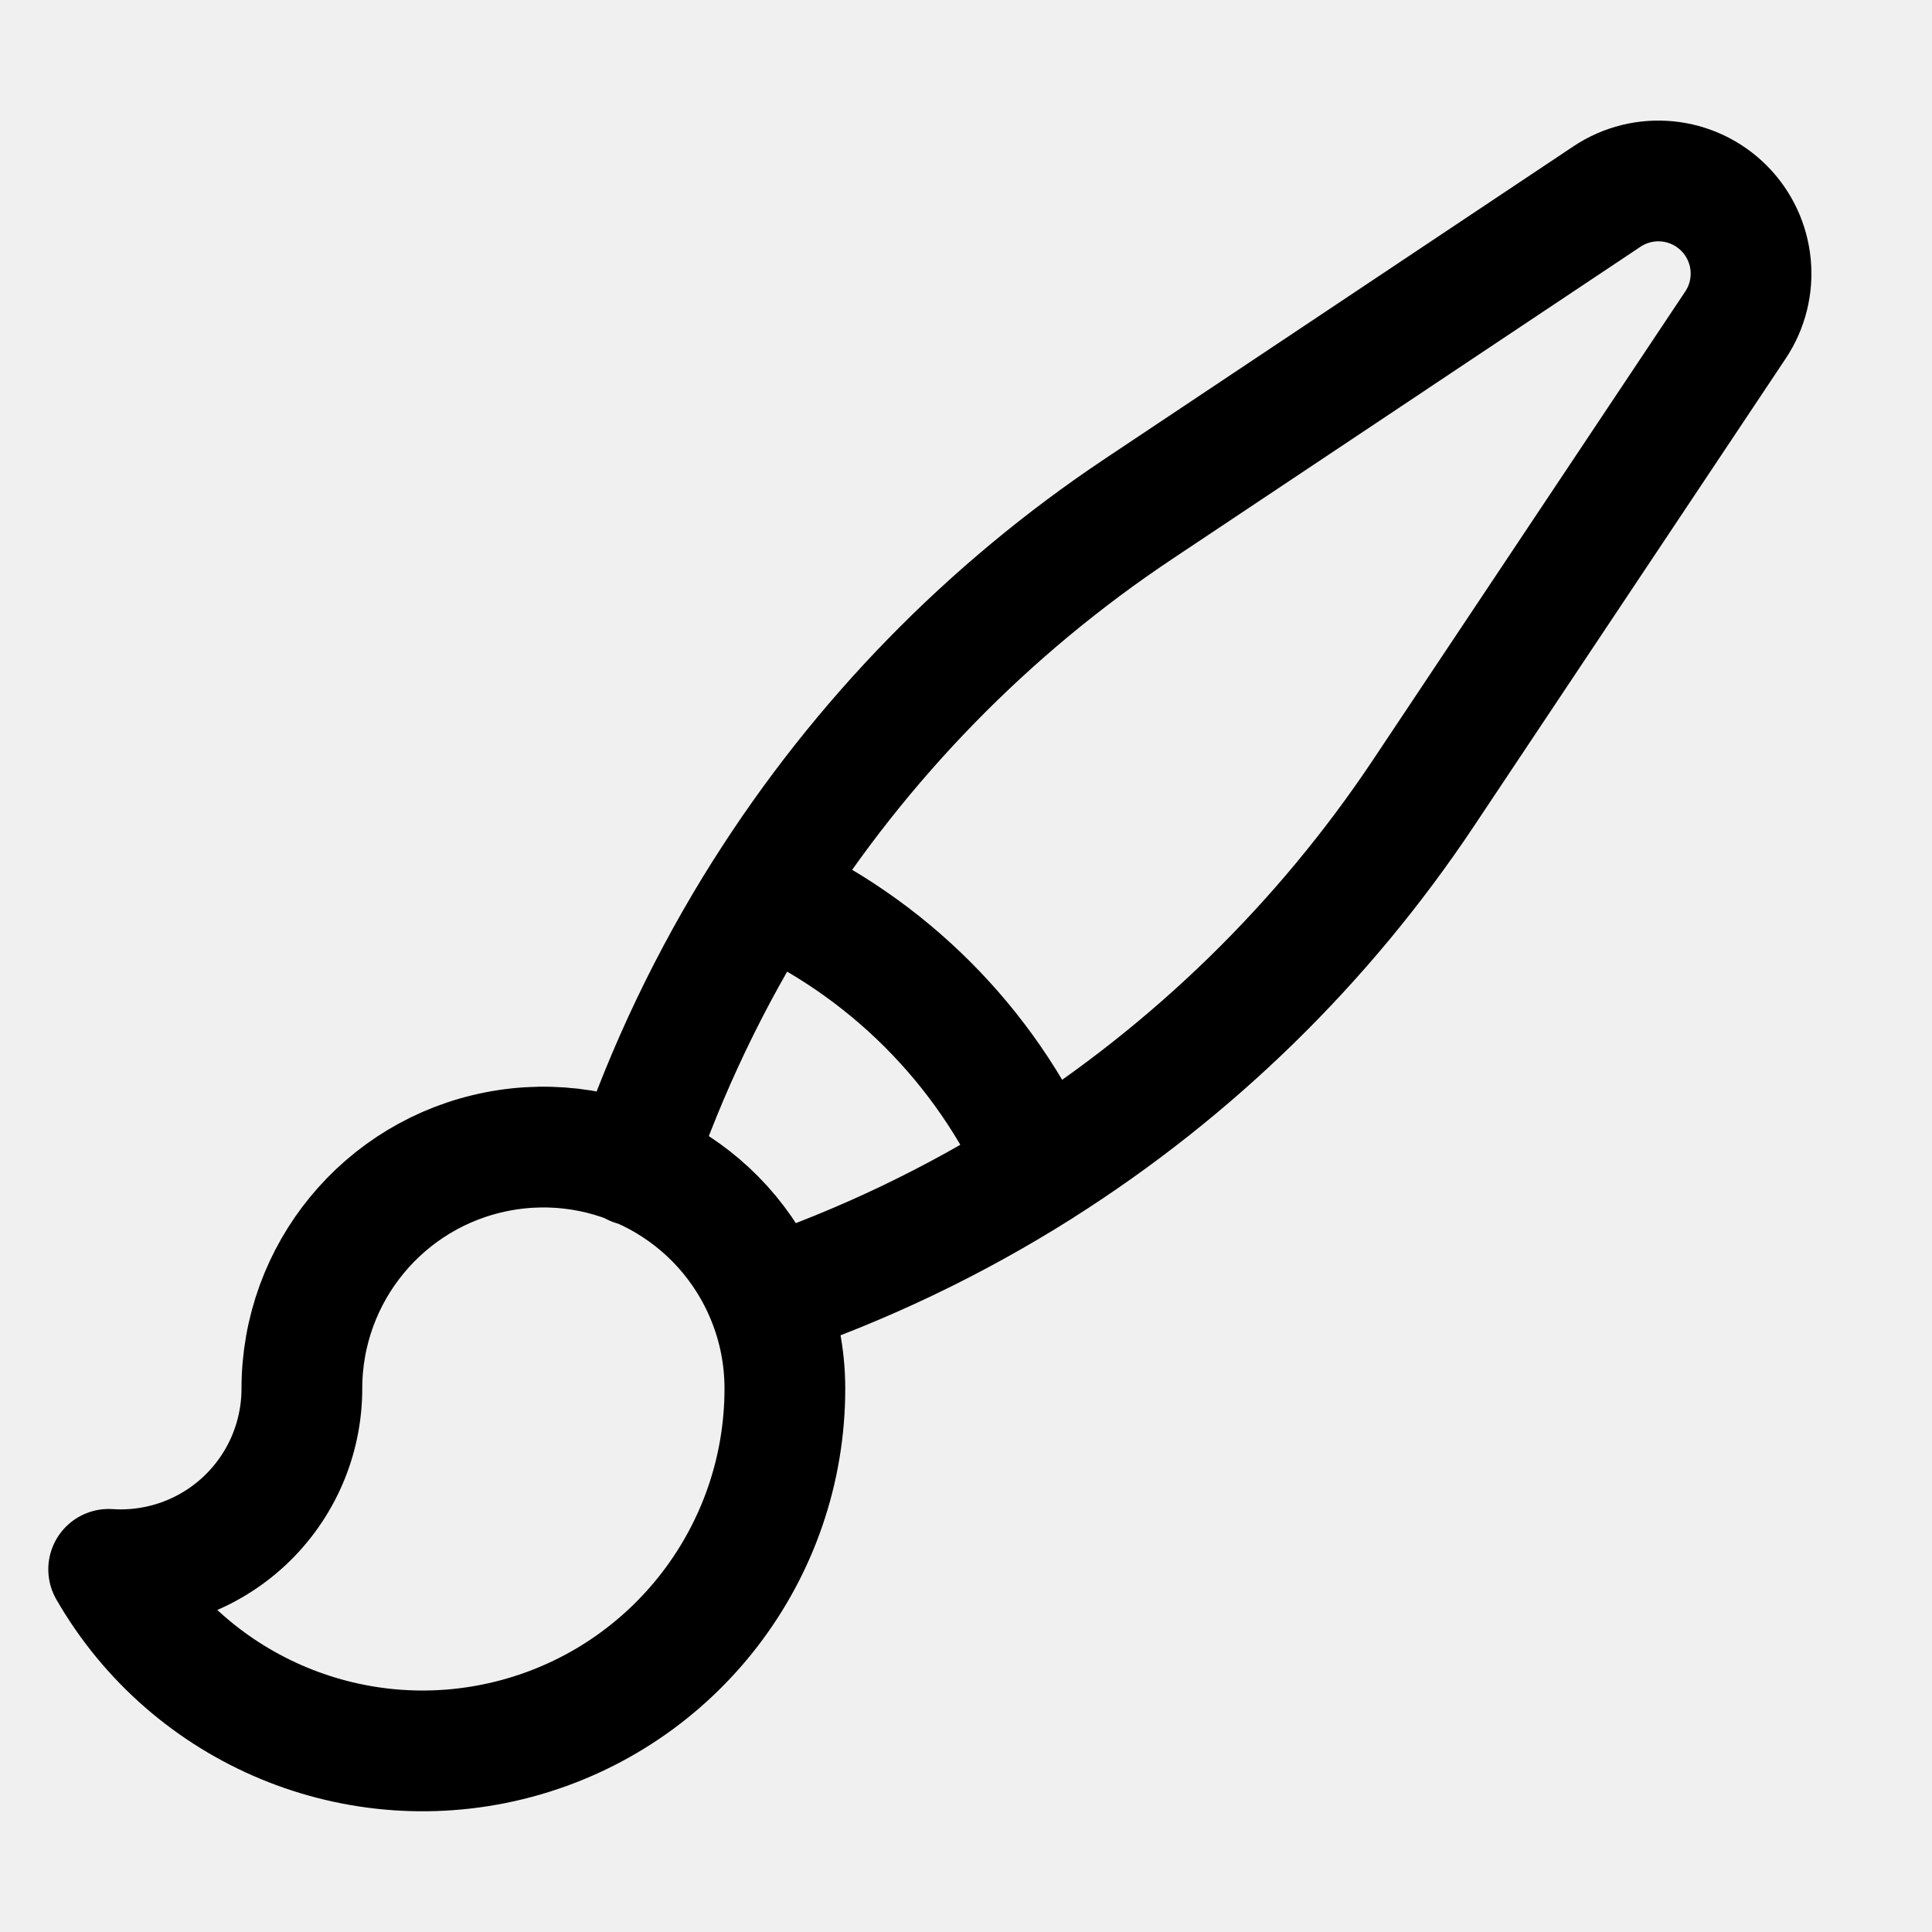
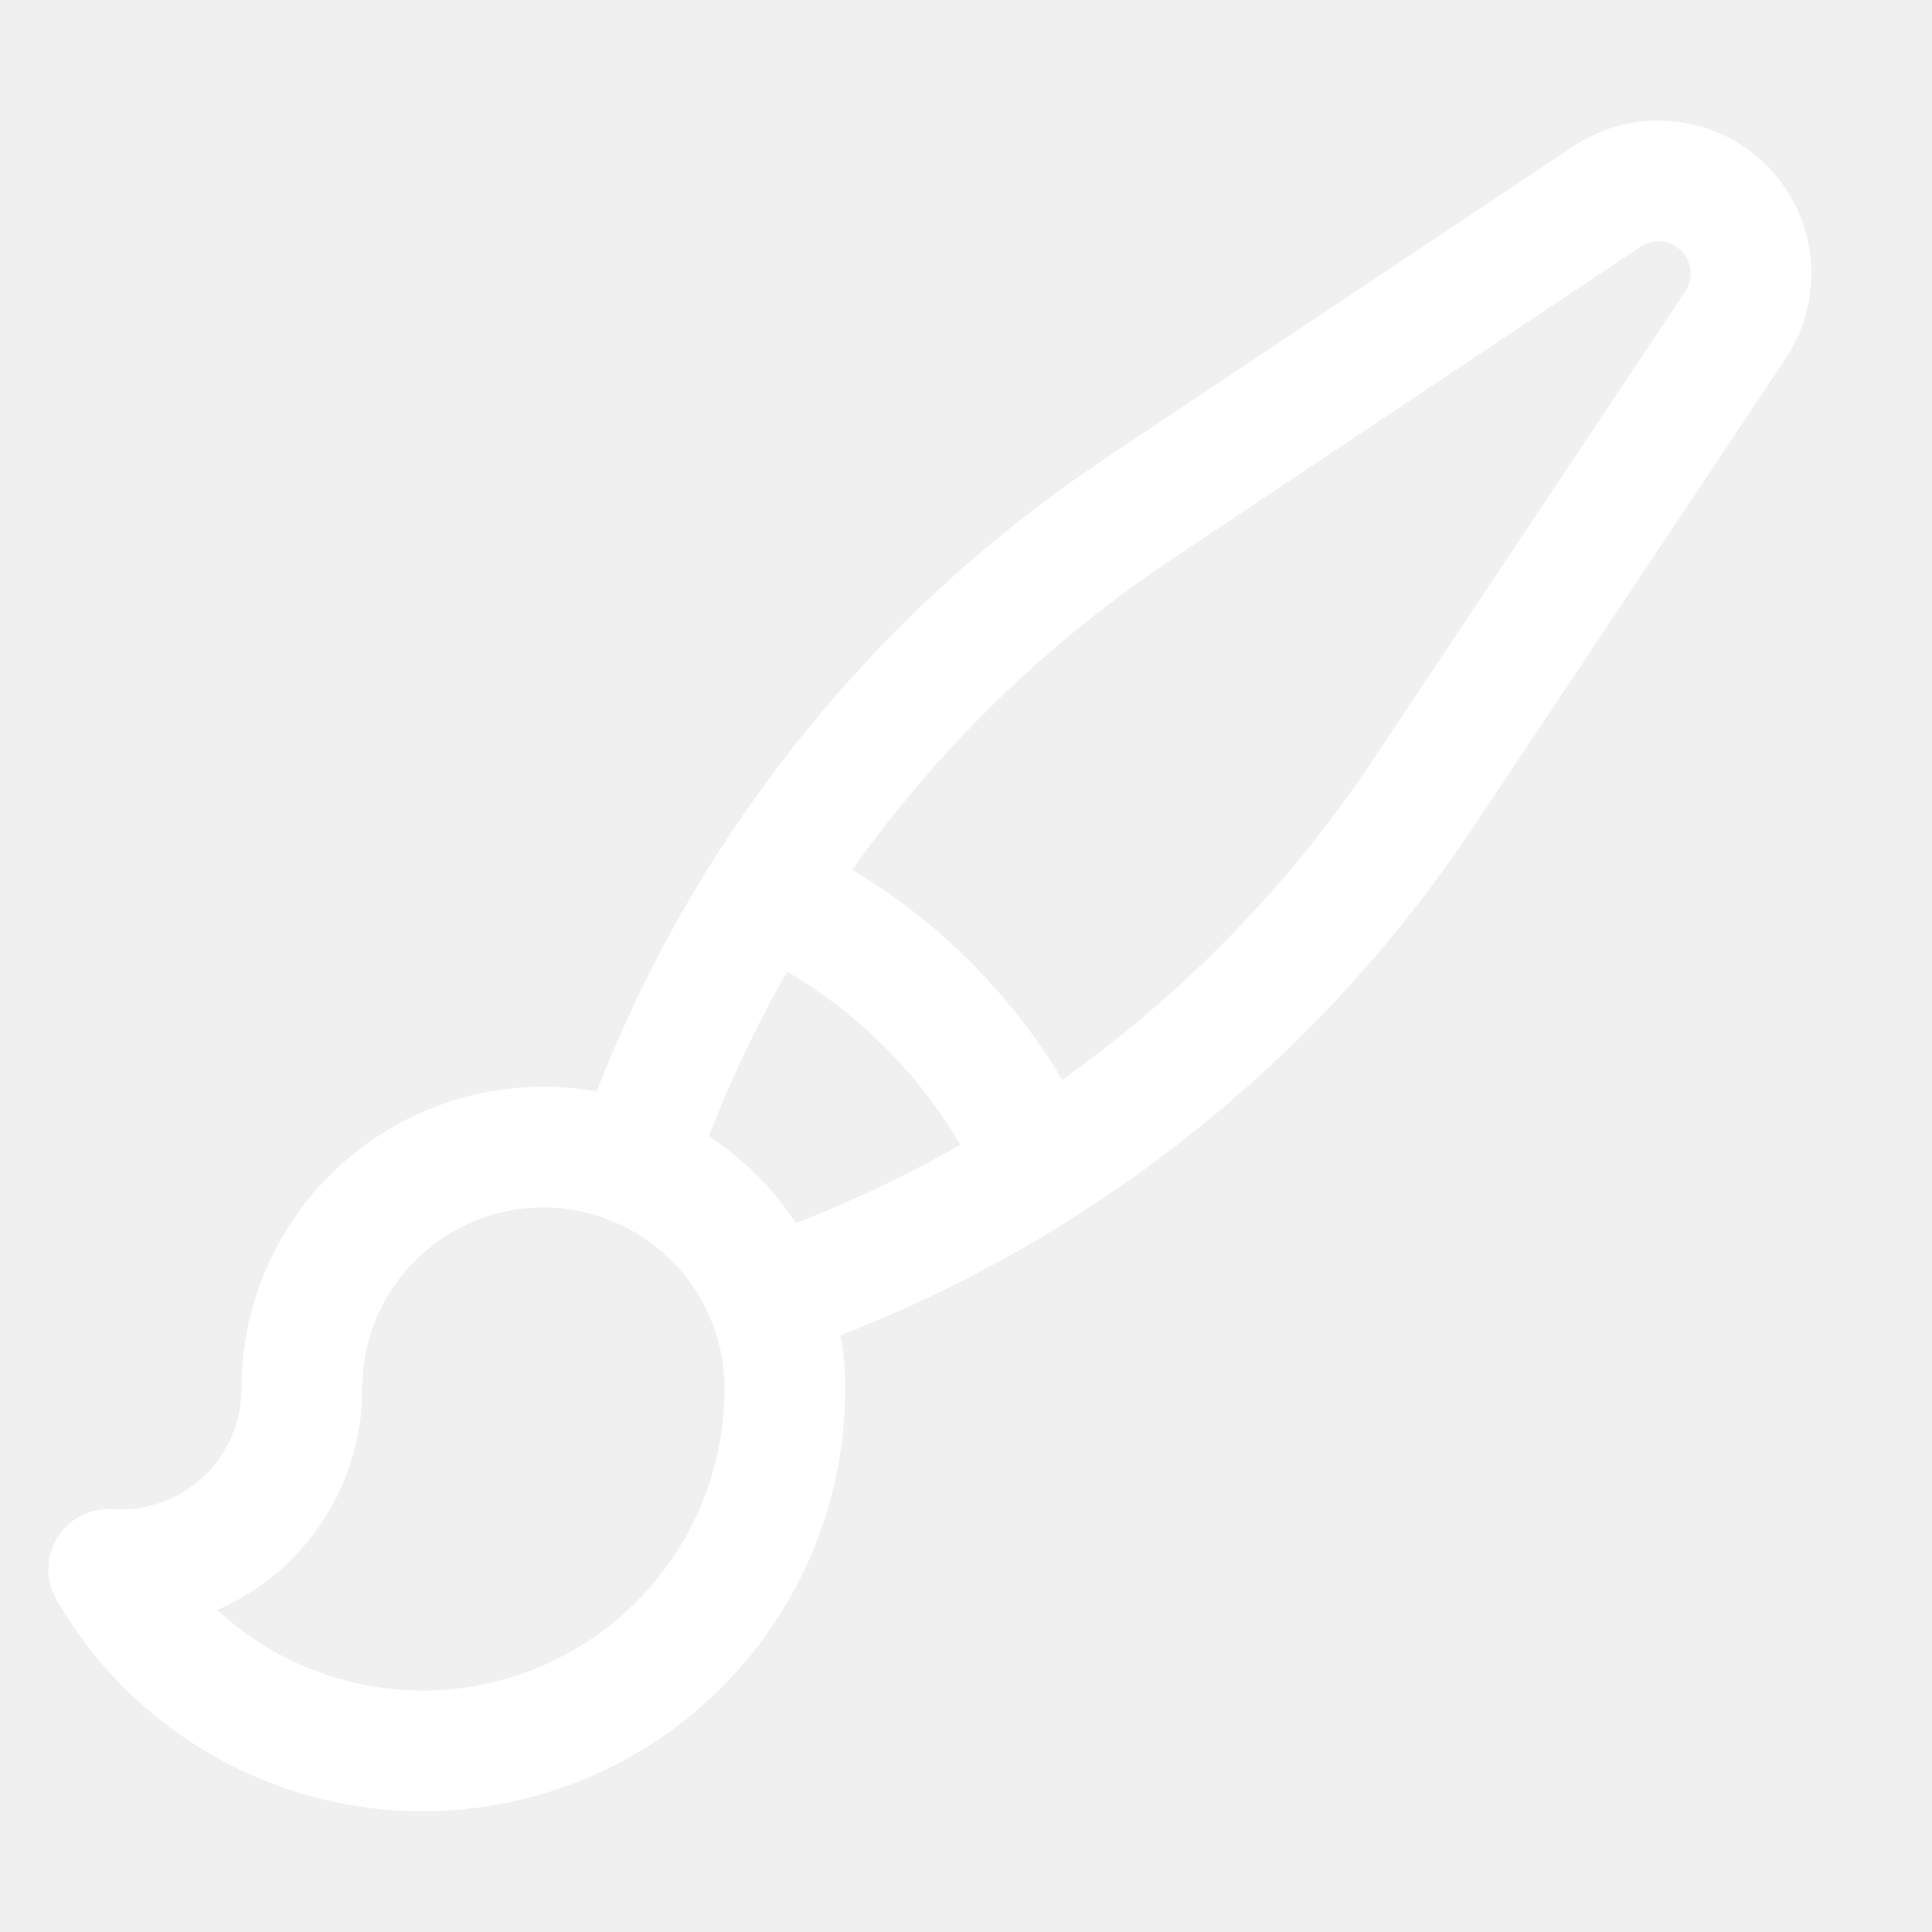
- <svg xmlns="http://www.w3.org/2000/svg" fill="none" viewBox="0 0 24 24" stroke-width="1.5" stroke="currentColor" aria-hidden="true" class="h-5">
+ <svg xmlns="http://www.w3.org/2000/svg" fill="none" viewBox="0 0 24 24" stroke-width="1.5" stroke="white" aria-hidden="true" class="h-5">
  <path stroke-linecap="round" stroke-linejoin="round" d="M9.53 16.122a3 3 0 00-5.78 1.128 2.25 2.25 0 01-2.4 2.245 4.5 4.5 0 008.4-2.245c0-.399-.078-.78-.22-1.128zm0 0a15.998 15.998 0 003.388-1.62m-5.043-.025a15.994 15.994 0 011.622-3.395m3.42 3.42a15.995 15.995 0 004.764-4.648l3.876-5.814a1.151 1.151 0 00-1.597-1.597L14.146 6.32a15.996 15.996 0 00-4.649 4.763m3.42 3.42a6.776 6.776 0 00-3.42-3.42" />
</svg>
